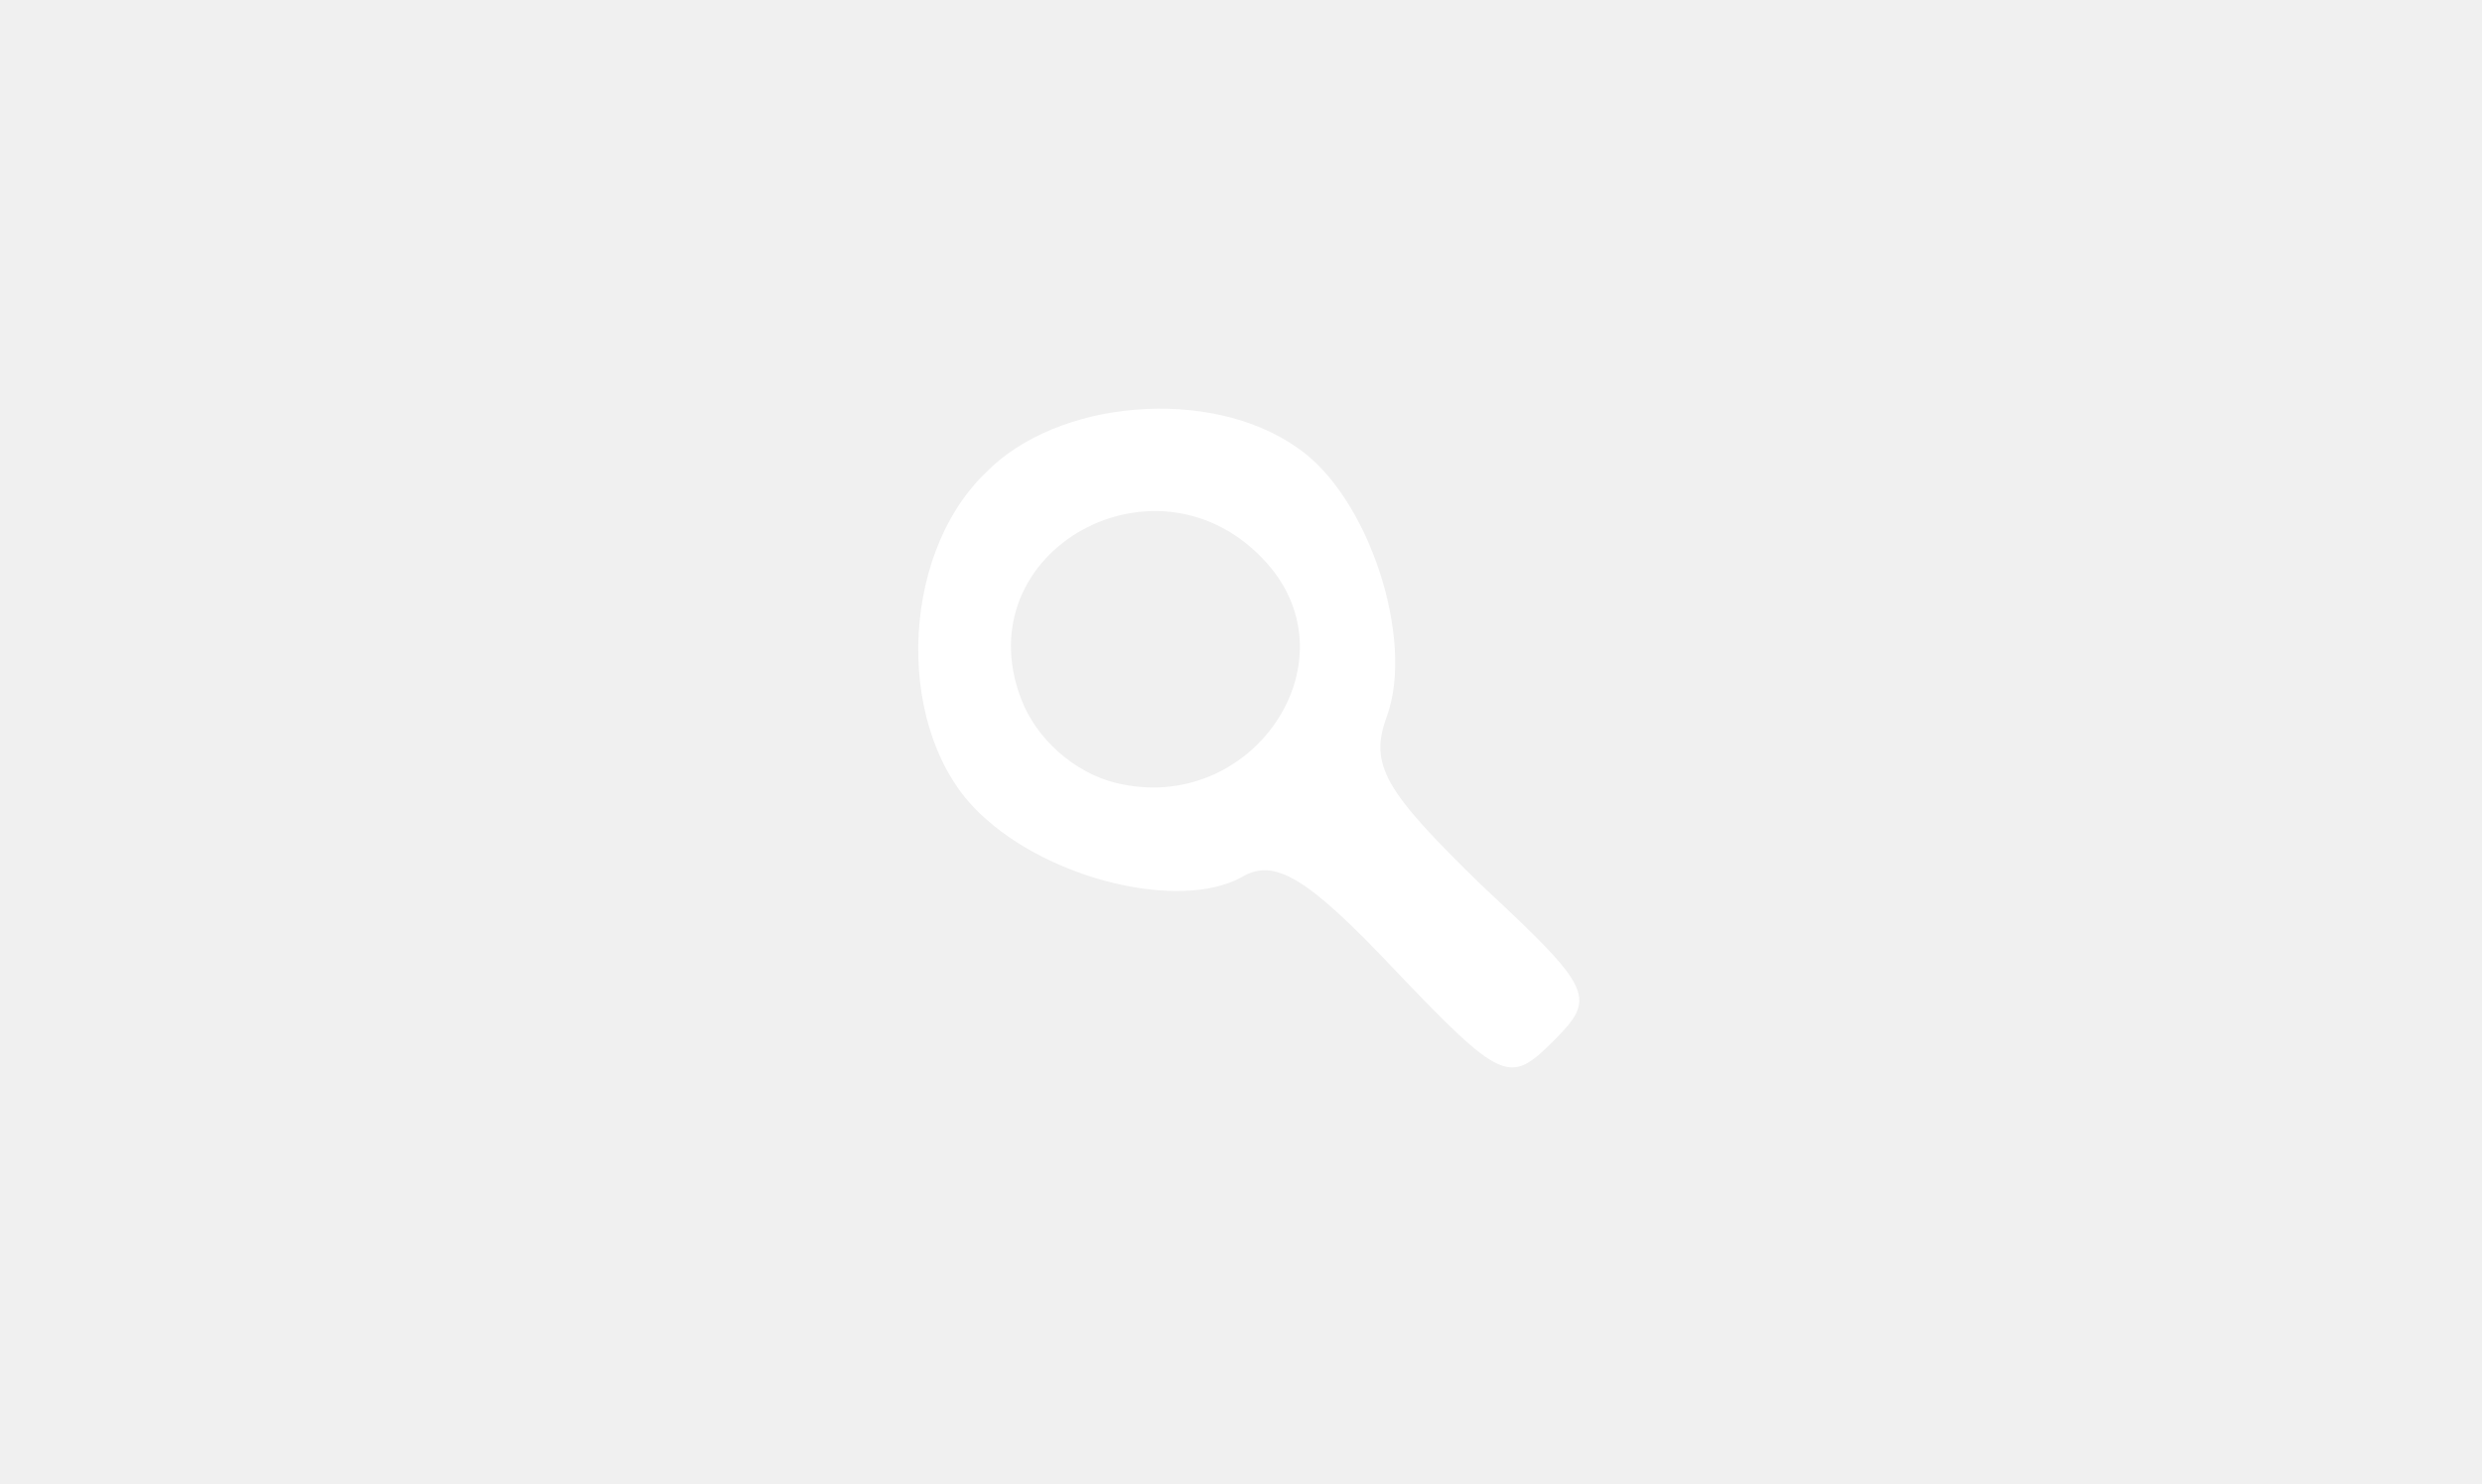
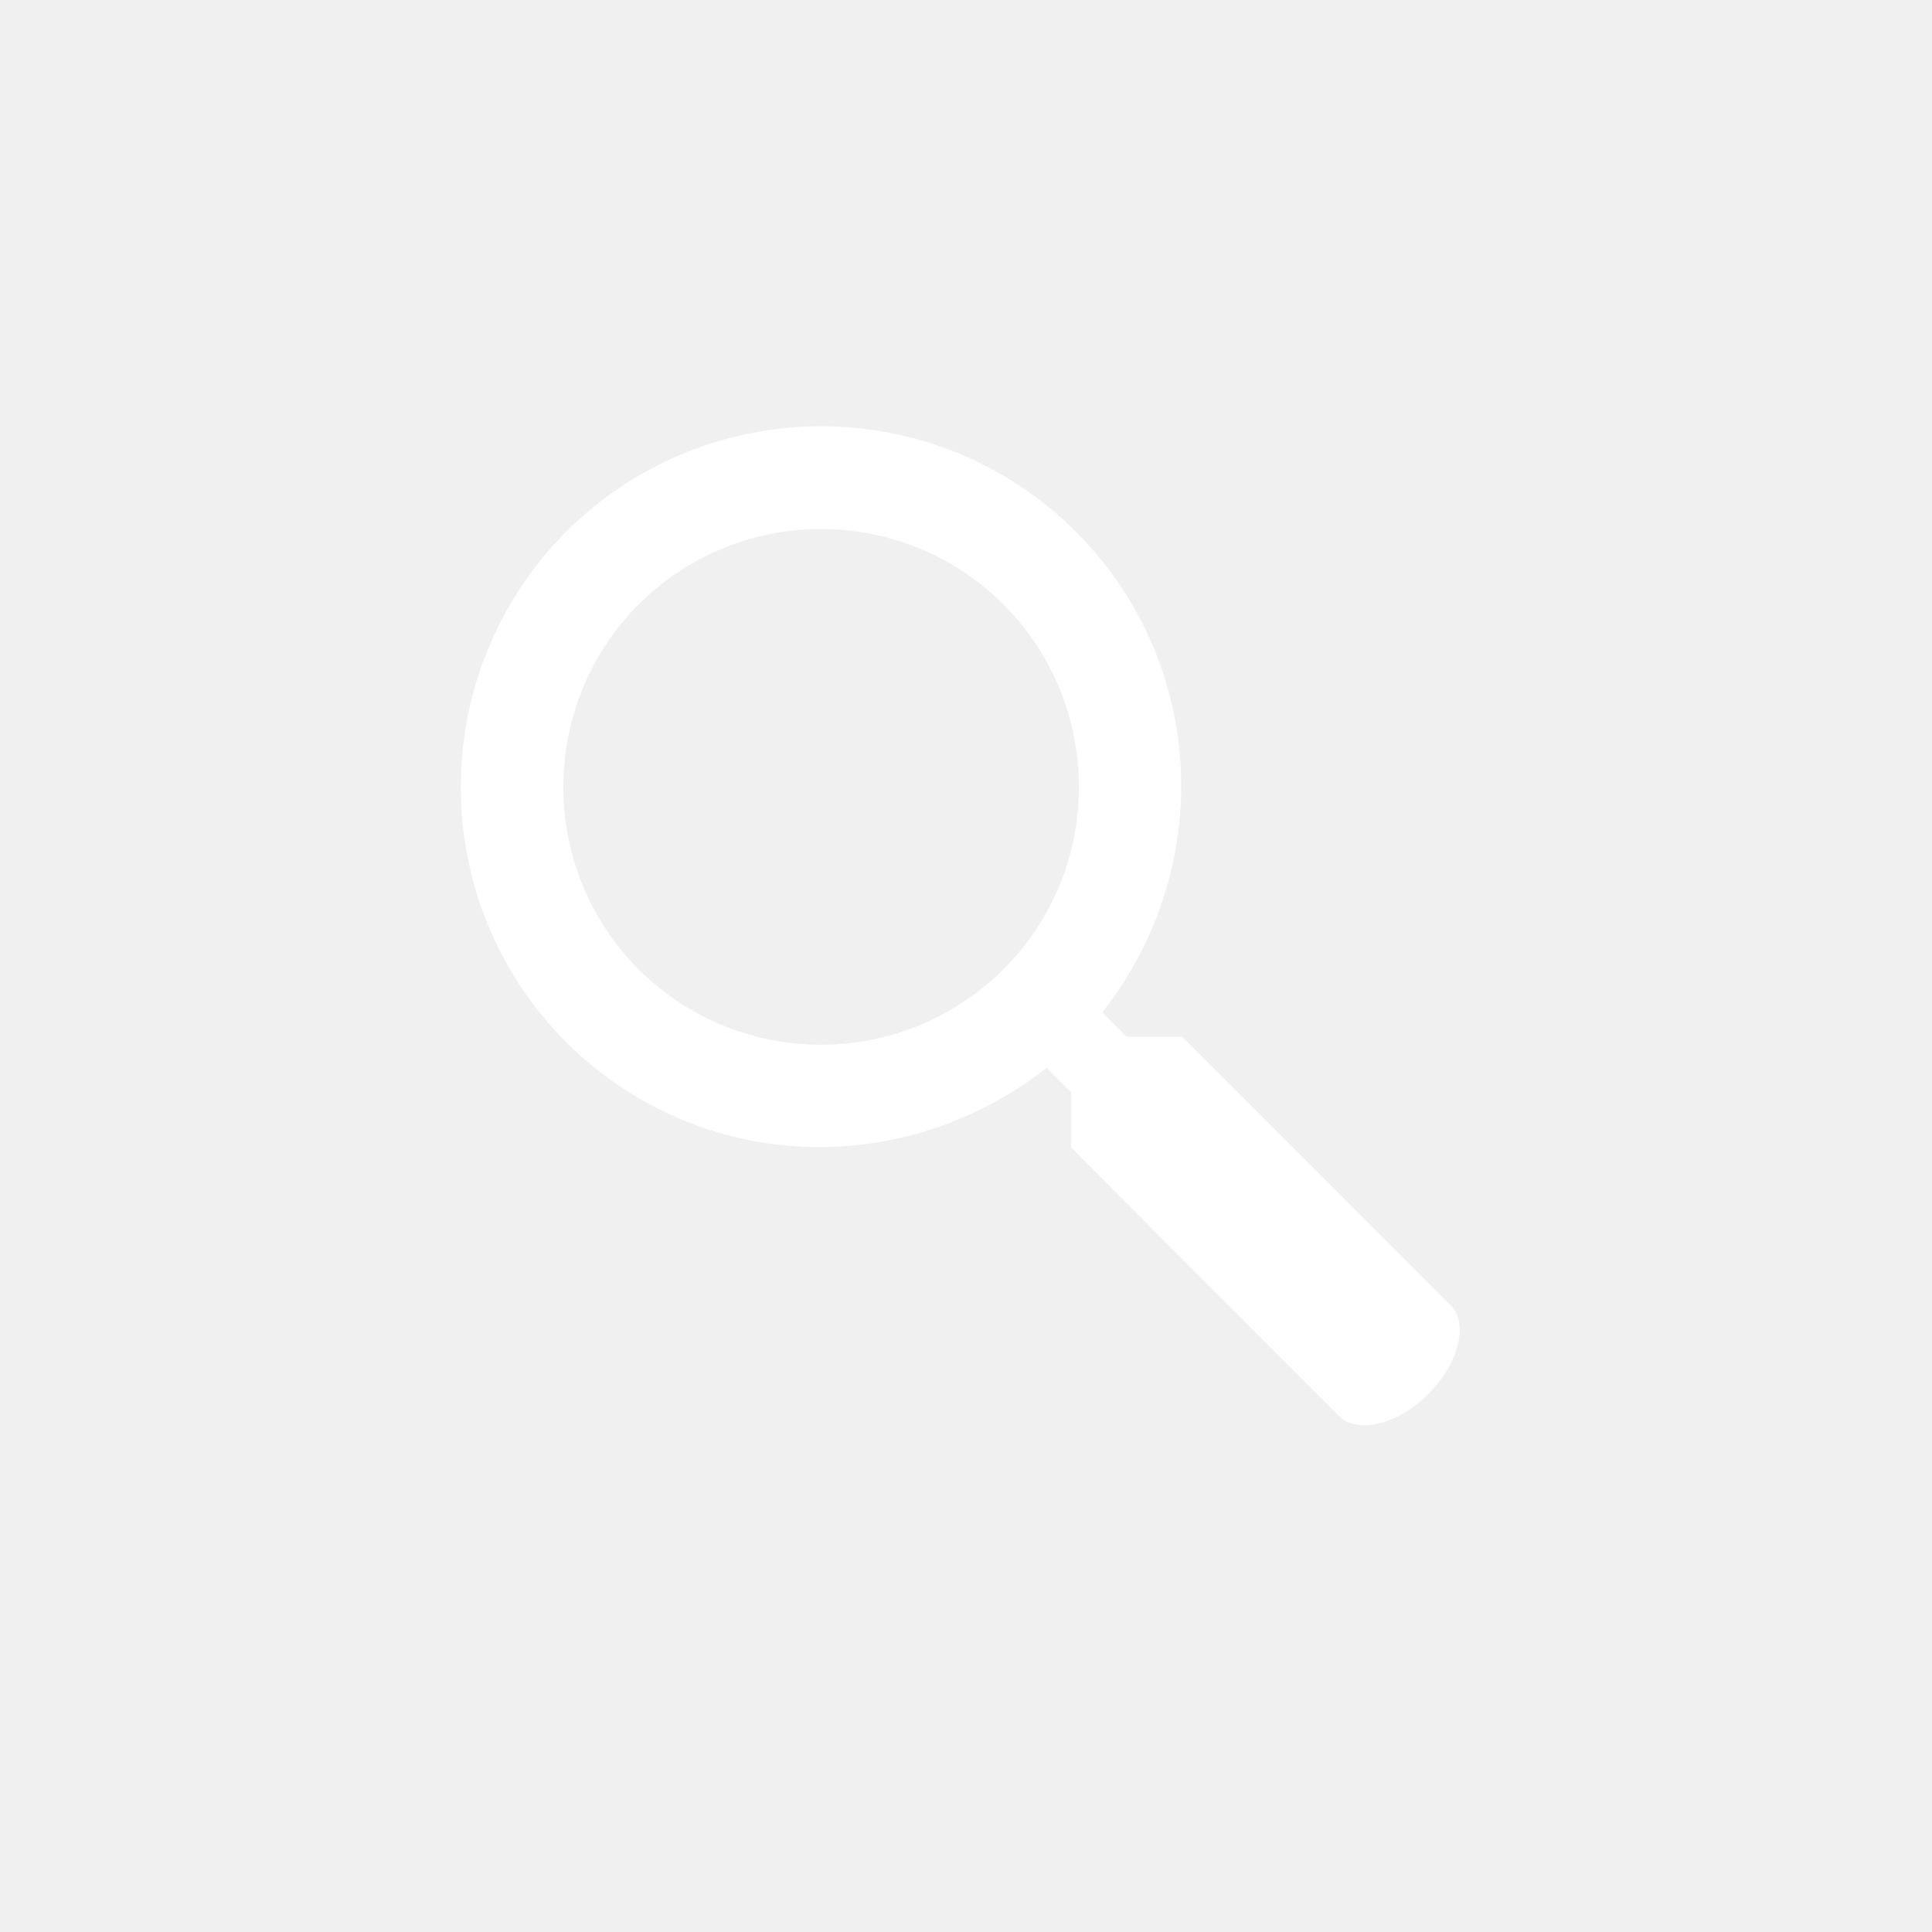
- <svg xmlns="http://www.w3.org/2000/svg" version="1.0" width="97pt" height="58pt" viewBox="0 0 97 58" preserveAspectRatio="xMidYMid meet">
-   <g transform="translate(0,58) scale(0.1,-0.1)" fill="#ffffff" stroke="none">
-     <path d="M385 395 c-34 -33 -35 -102 -2 -133 27 -26 78 -38 102 -25 13 8 26 0 60 -36 42 -44 45 -45 62 -28 17 17 16 20 -28 61 -38 37 -44 47 -37 66 11 30 -7 86 -35 105 -34 24 -94 19 -122 -10z m110 -35 c35 -39 -6 -99 -59 -86 -16 4 -31 17 -37 33 -22 58 54 100 96 53z" />
+ <svg xmlns="http://www.w3.org/2000/svg" width="48px" height="48px" id="svg5959" version="1.1">
+   <defs id="defs5961" />
+   <g id="layer1">
+     <g transform="matrix(1.25,0,0,-1.25,36.05126,32.44057)" id="g1682">
+       <path id="path1684" style="fill:#ffffff;fill-opacity:1;fill-rule:nonzero;stroke:none" d="m 0,0 -5.343,5.346 -1.102,0 -0.488,0.484 c 2.267,2.885 2.064,6.957 -0.52,9.551 -2.803,2.799 -7.33,2.799 -10.139,0 -2.786,-2.809 -2.788,-7.338 0,-10.139 2.598,-2.58 6.629,-2.793 9.557,-0.513 l 0.486,-0.485 0,-1.103 5.338,-5.346 c 0.324,-0.32 1.107,-0.199 1.756,0.447 C 0.193,-1.109 0.327,-0.326 0,0 m -8.886,6.697 0,0 -0.02,0 0,-0.019 c -2.006,-1.991 -5.24,-1.987 -7.244,0.008 -1.992,2.003 -1.992,5.244 0,7.252 2.013,2 5.25,2 7.254,0 1.998,-2.008 1.998,-5.239 0.01,-7.241" />
+     </g>
  </g>
</svg>
